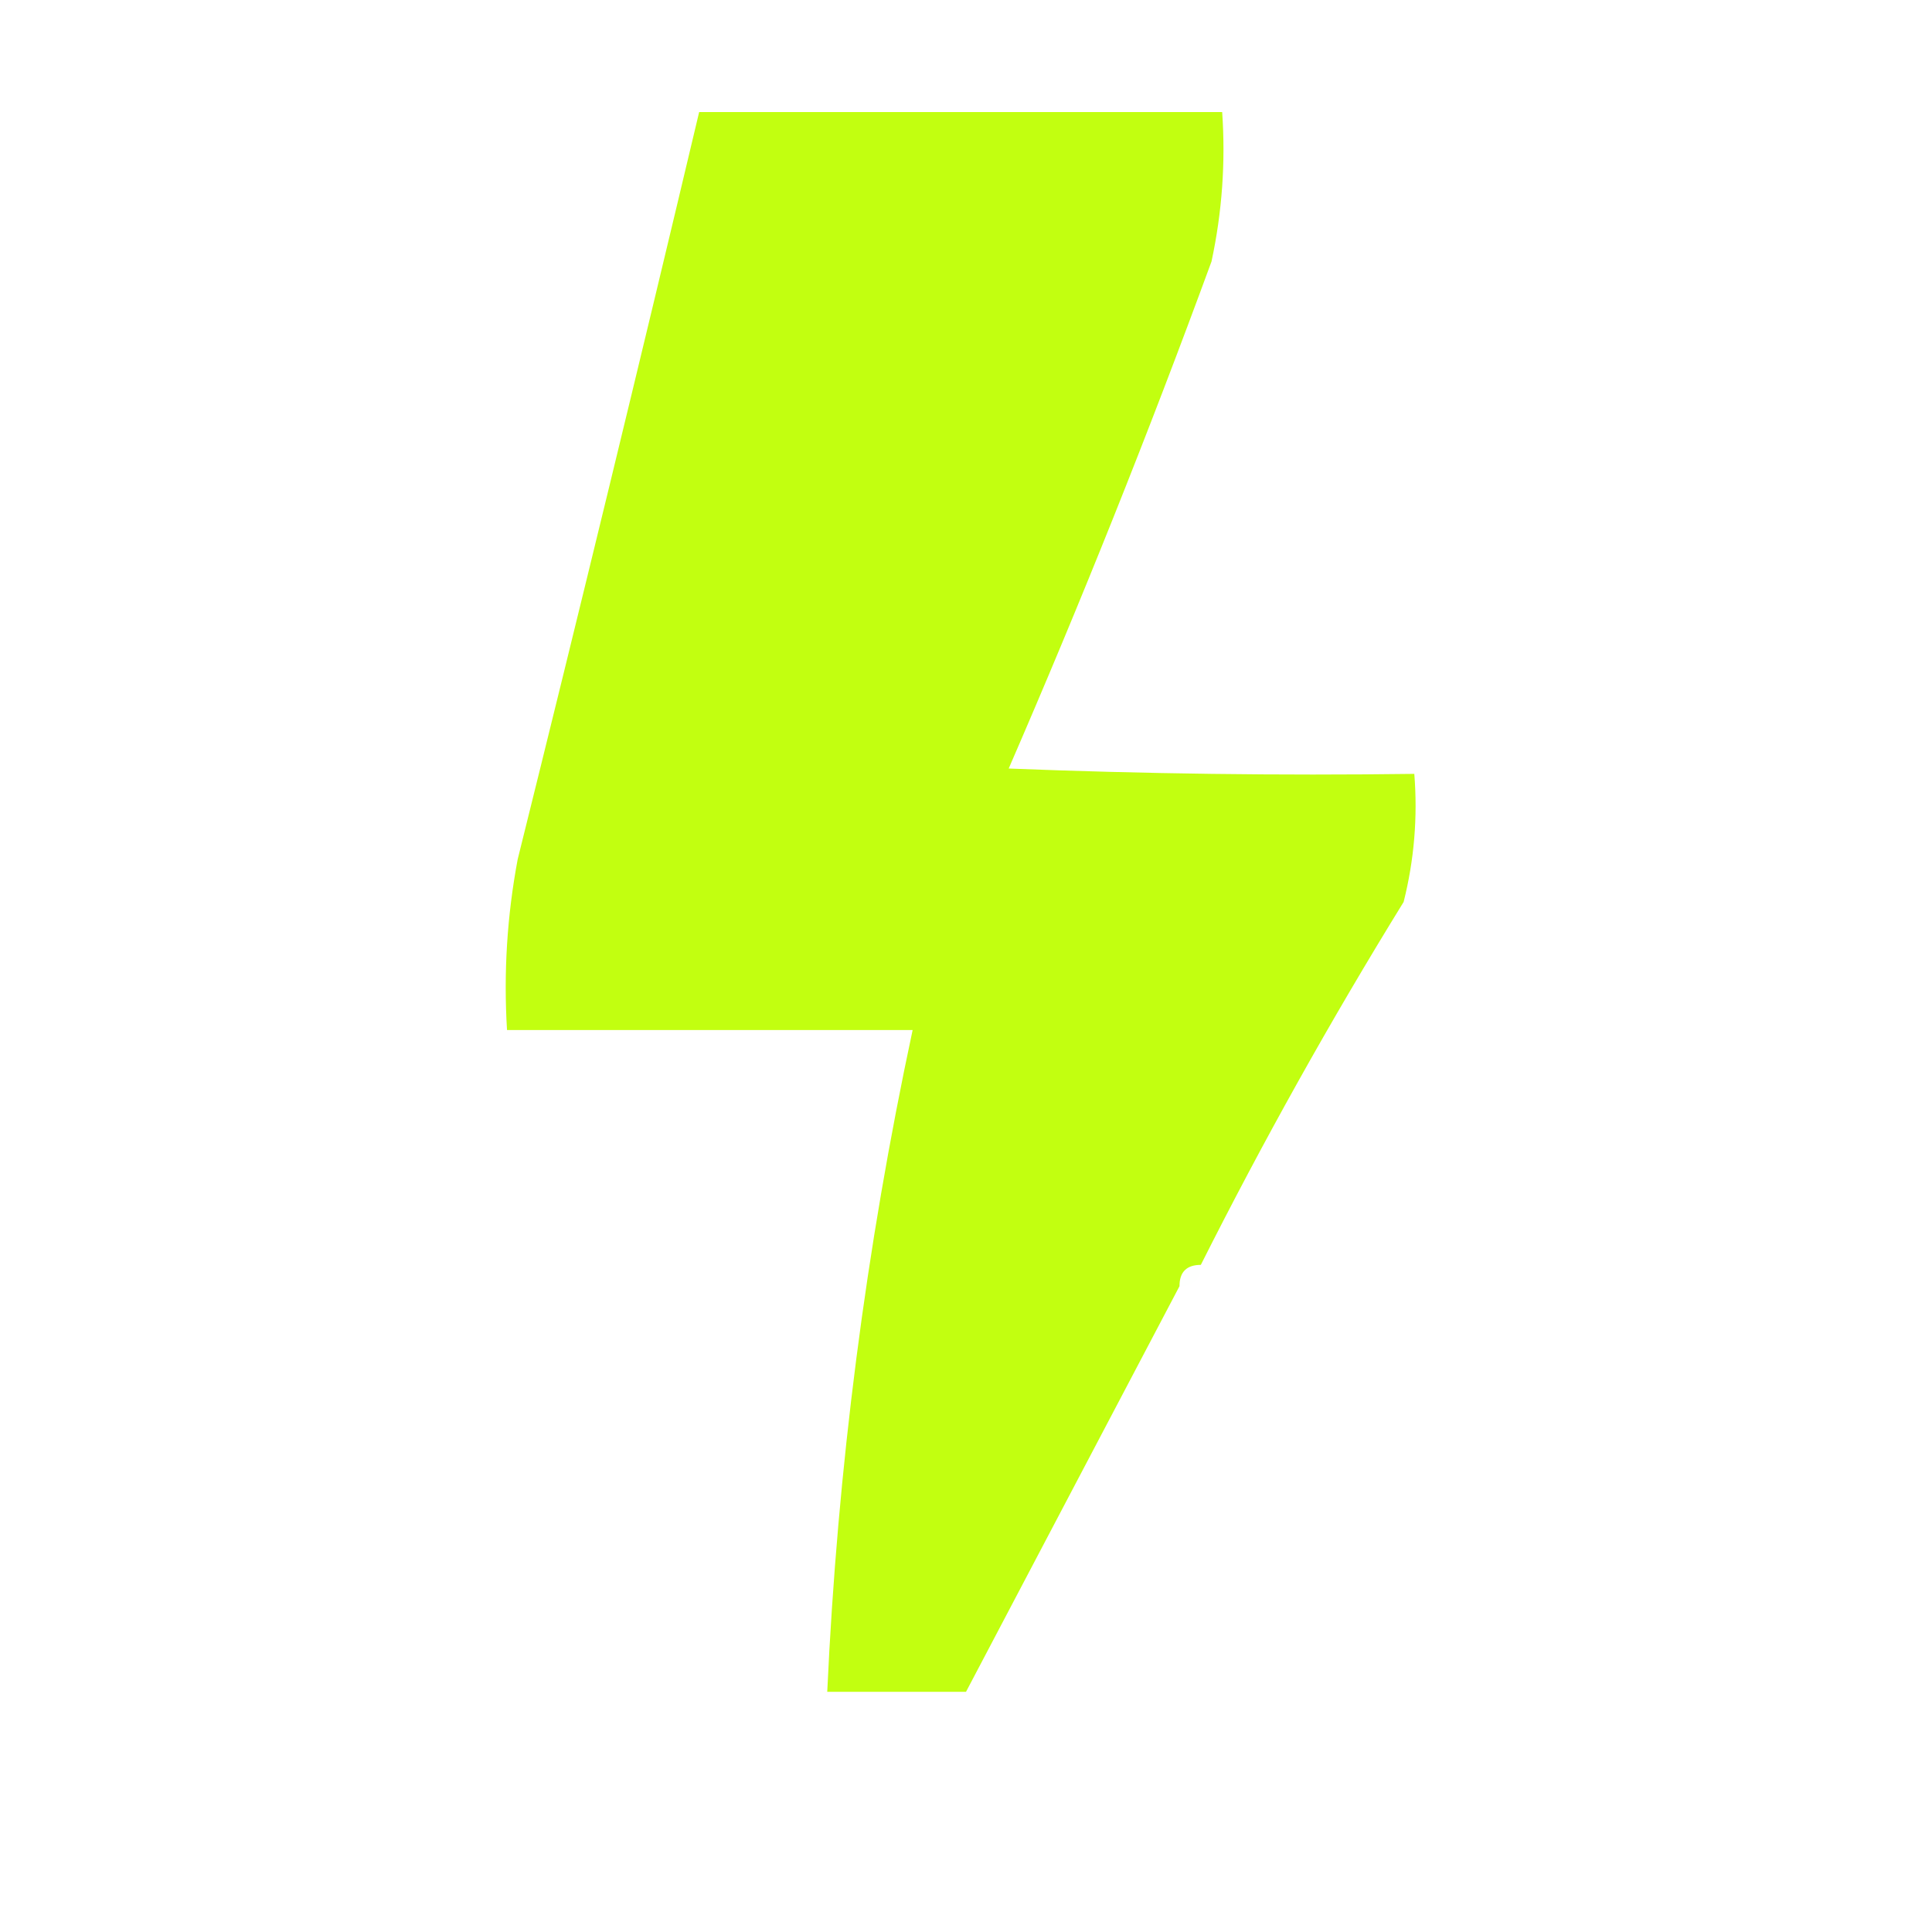
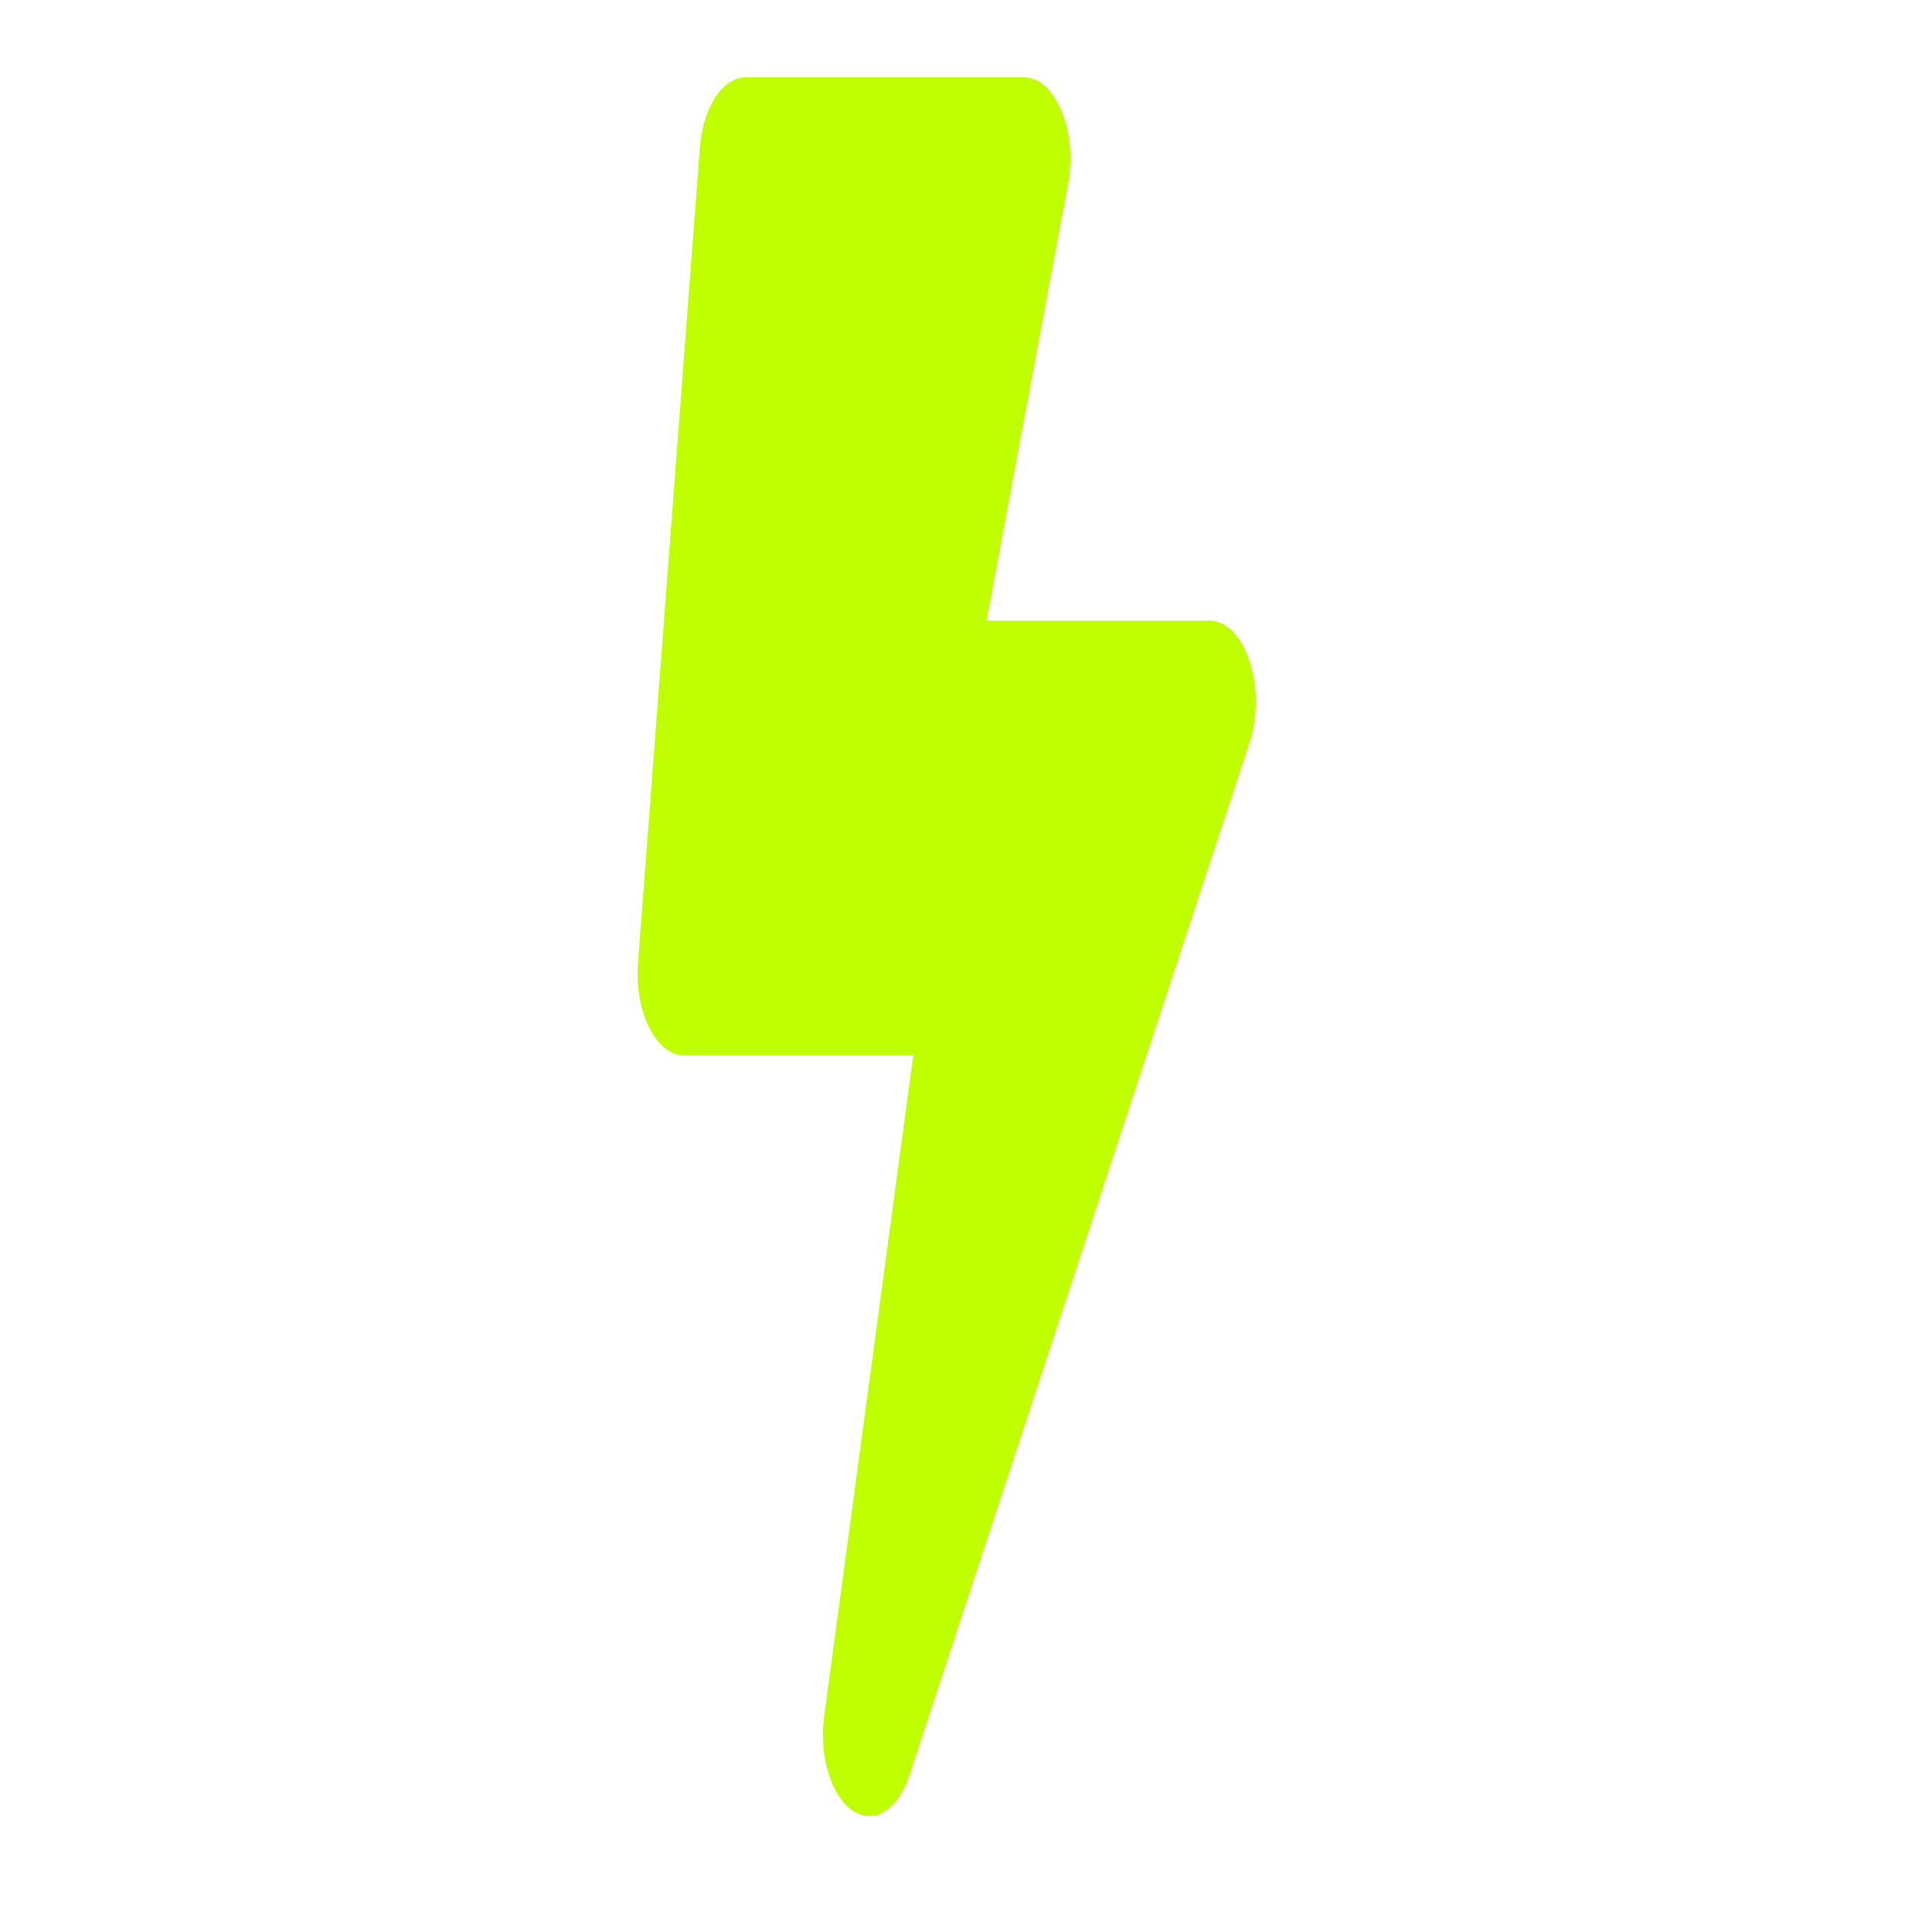
- <svg xmlns="http://www.w3.org/2000/svg" version="1.1" width="181px" height="181px" style="shape-rendering:geometricPrecision; text-rendering:geometricPrecision; image-rendering:optimizeQuality; fill-rule:evenodd; clip-rule:evenodd">
-   <g>
-     <path style="opacity:0.937" fill="#beff00" d="M 112.5,118.5 C 111.167,118.5 110.5,119.167 110.5,120.5C 103.804,133.229 97.137,145.896 90.5,158.5C 86.167,158.5 81.833,158.5 77.5,158.5C 78.459,137.601 81.126,116.934 85.5,96.5C 72.833,96.5 60.167,96.5 47.5,96.5C 47.172,91.125 47.505,85.792 48.5,80.5C 54.3,57.159 59.967,33.826 65.5,10.5C 81.833,10.5 98.167,10.5 114.5,10.5C 114.827,15.214 114.493,19.88 113.5,24.5C 107.591,40.606 101.258,56.44 94.5,72C 107.162,72.5 119.829,72.667 132.5,72.5C 132.824,76.555 132.491,80.555 131.5,84.5C 124.657,95.593 118.324,106.926 112.5,118.5 Z" />
-   </g>
-   <g>
-     <path style="opacity:0.004" fill="#37ff00" d="M 112.5,118.5 C 112.5,119.833 111.833,120.5 110.5,120.5C 110.5,119.167 111.167,118.5 112.5,118.5 Z" />
+ <svg xmlns="http://www.w3.org/2000/svg" width="171" height="171" viewBox="0 0 25 50" fill="none">
+   <g id="faq4_ico">
+     <path id="Vector" d="M18.8 16.062H13.03L15.16 4.654C15.36 3.318 14.785 2 14 2H6.801C6.2 2 5.691 2.782 5.611 3.828L4.011 24.922C3.916 26.188 4.476 27.312 5.201 27.312H11.135L8.83 44.407C8.65 45.743 9.23 47 9.995 47C10.415 47 10.816 46.613 11.035 45.945L19.835 19.227C20.3 17.829 19.725 16.062 18.8 16.062Z" fill="#BFFF00" />
  </g>
</svg>
